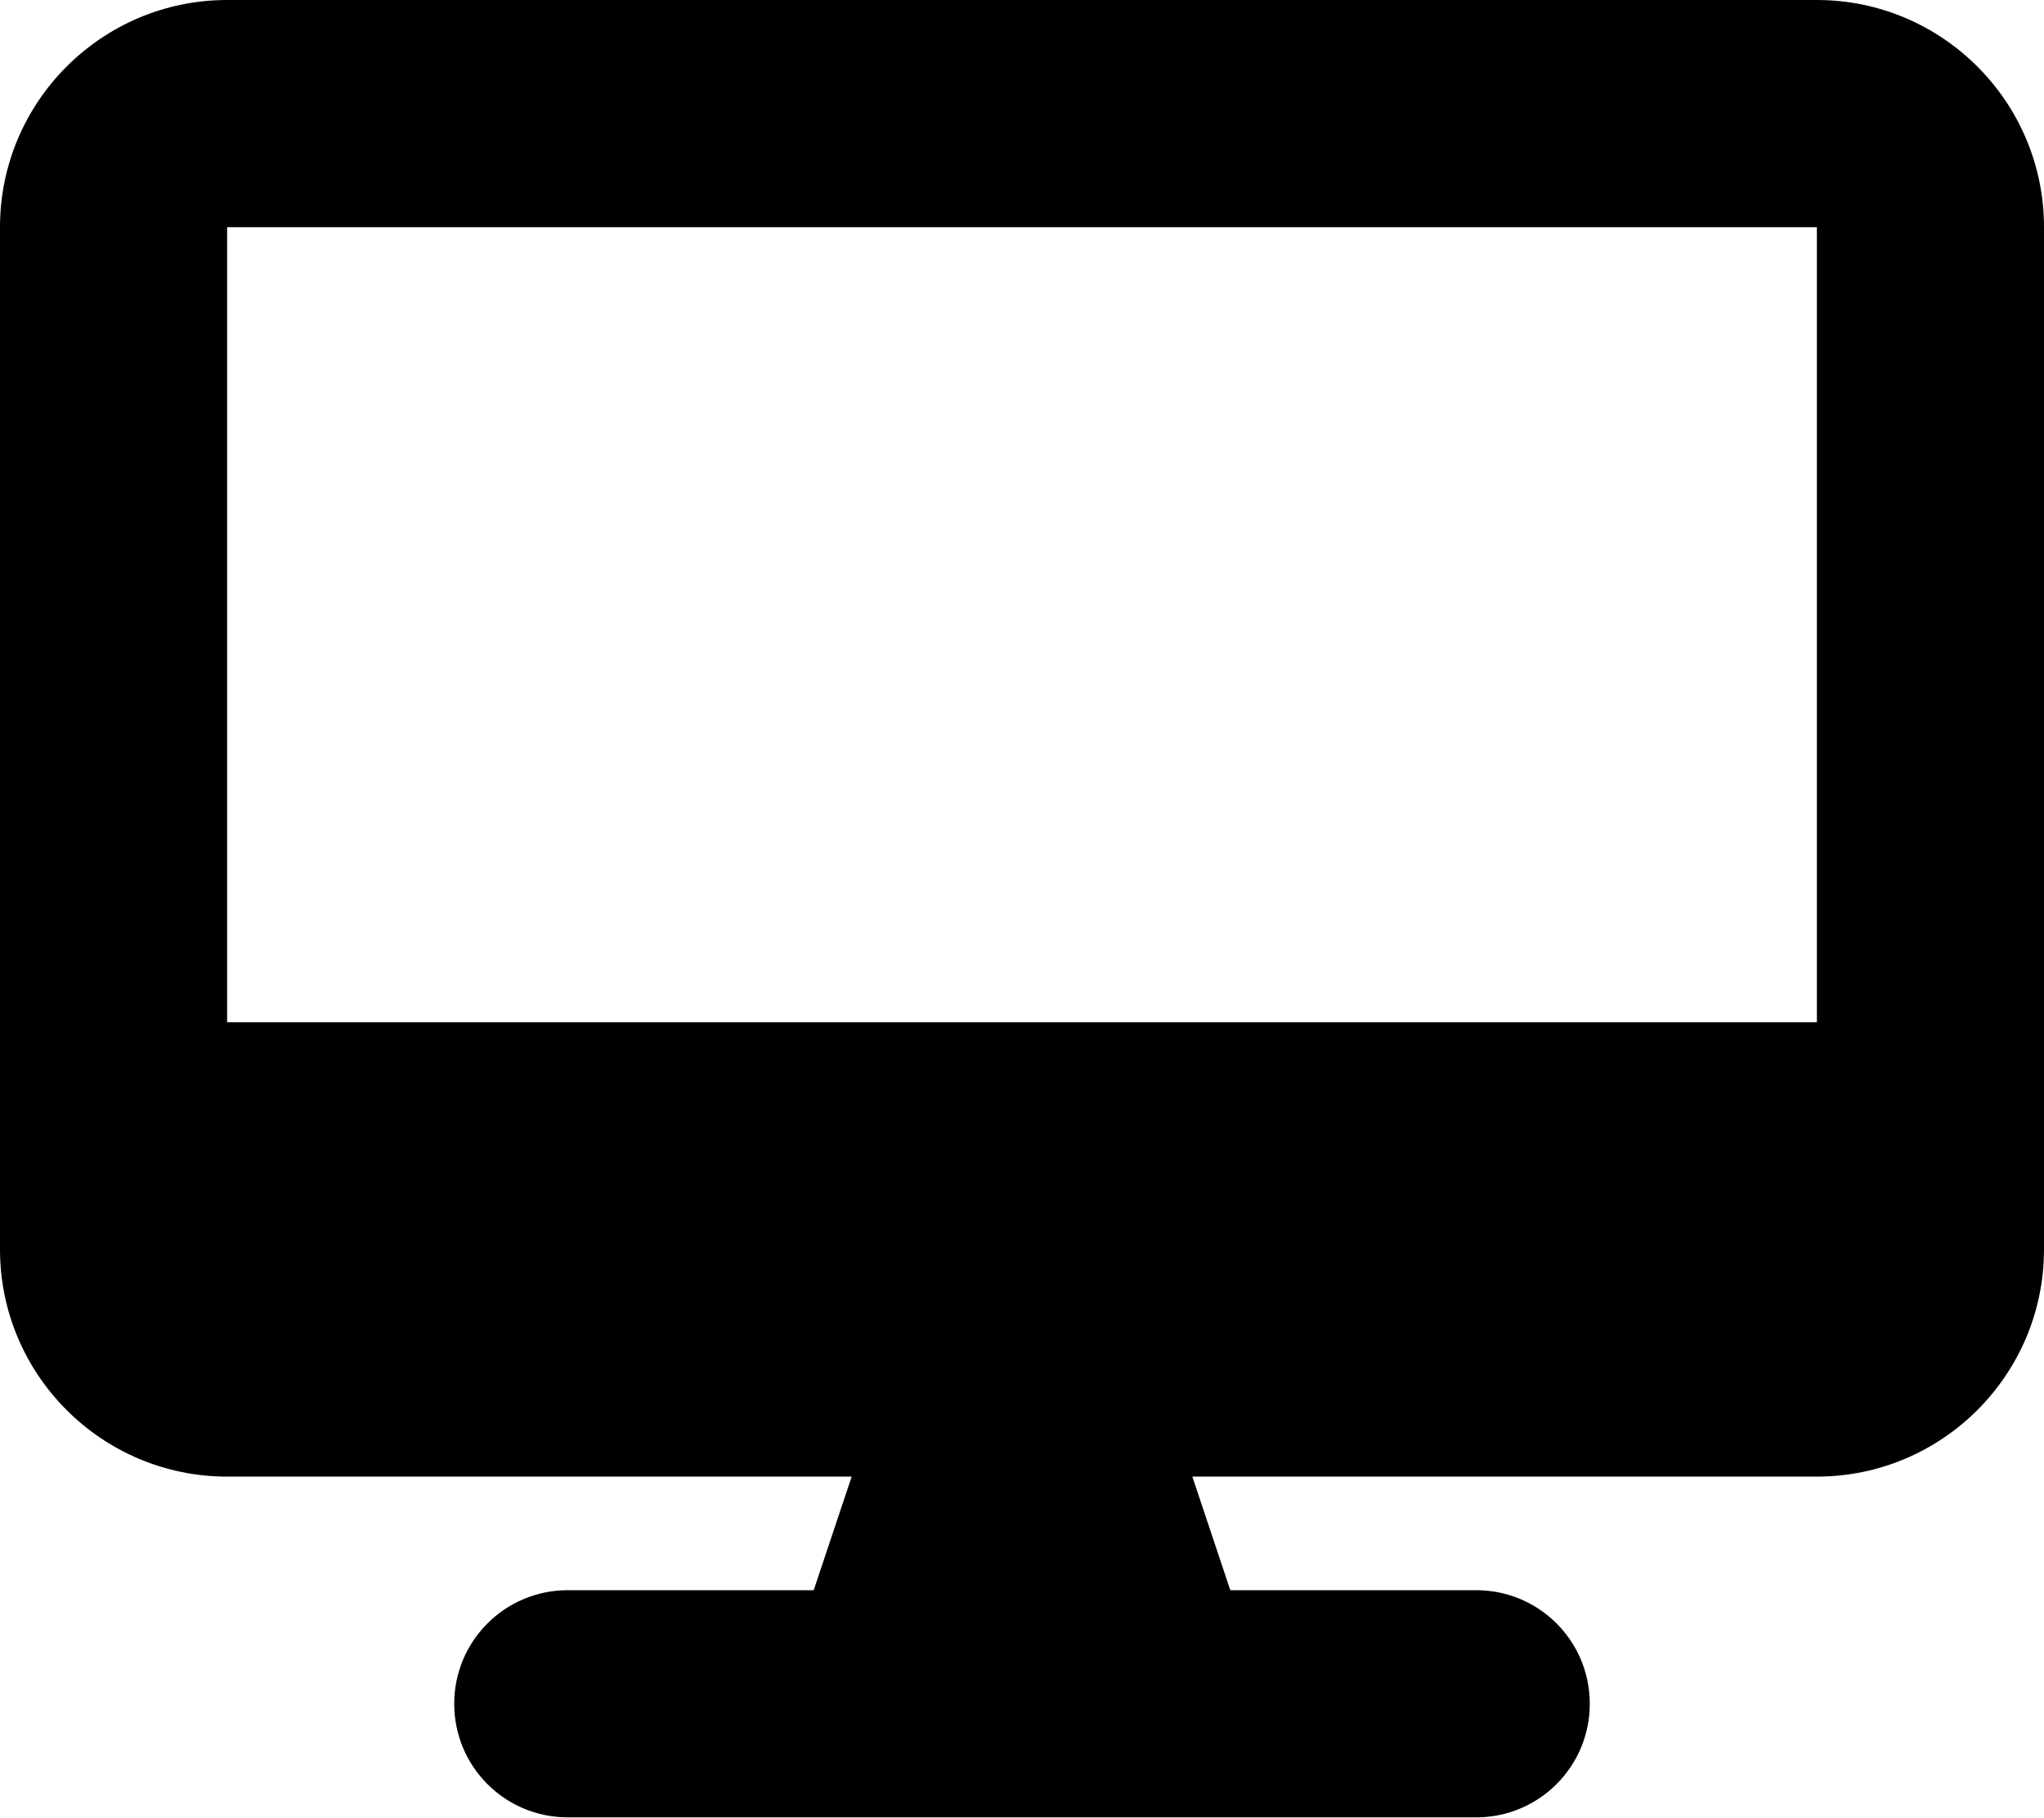
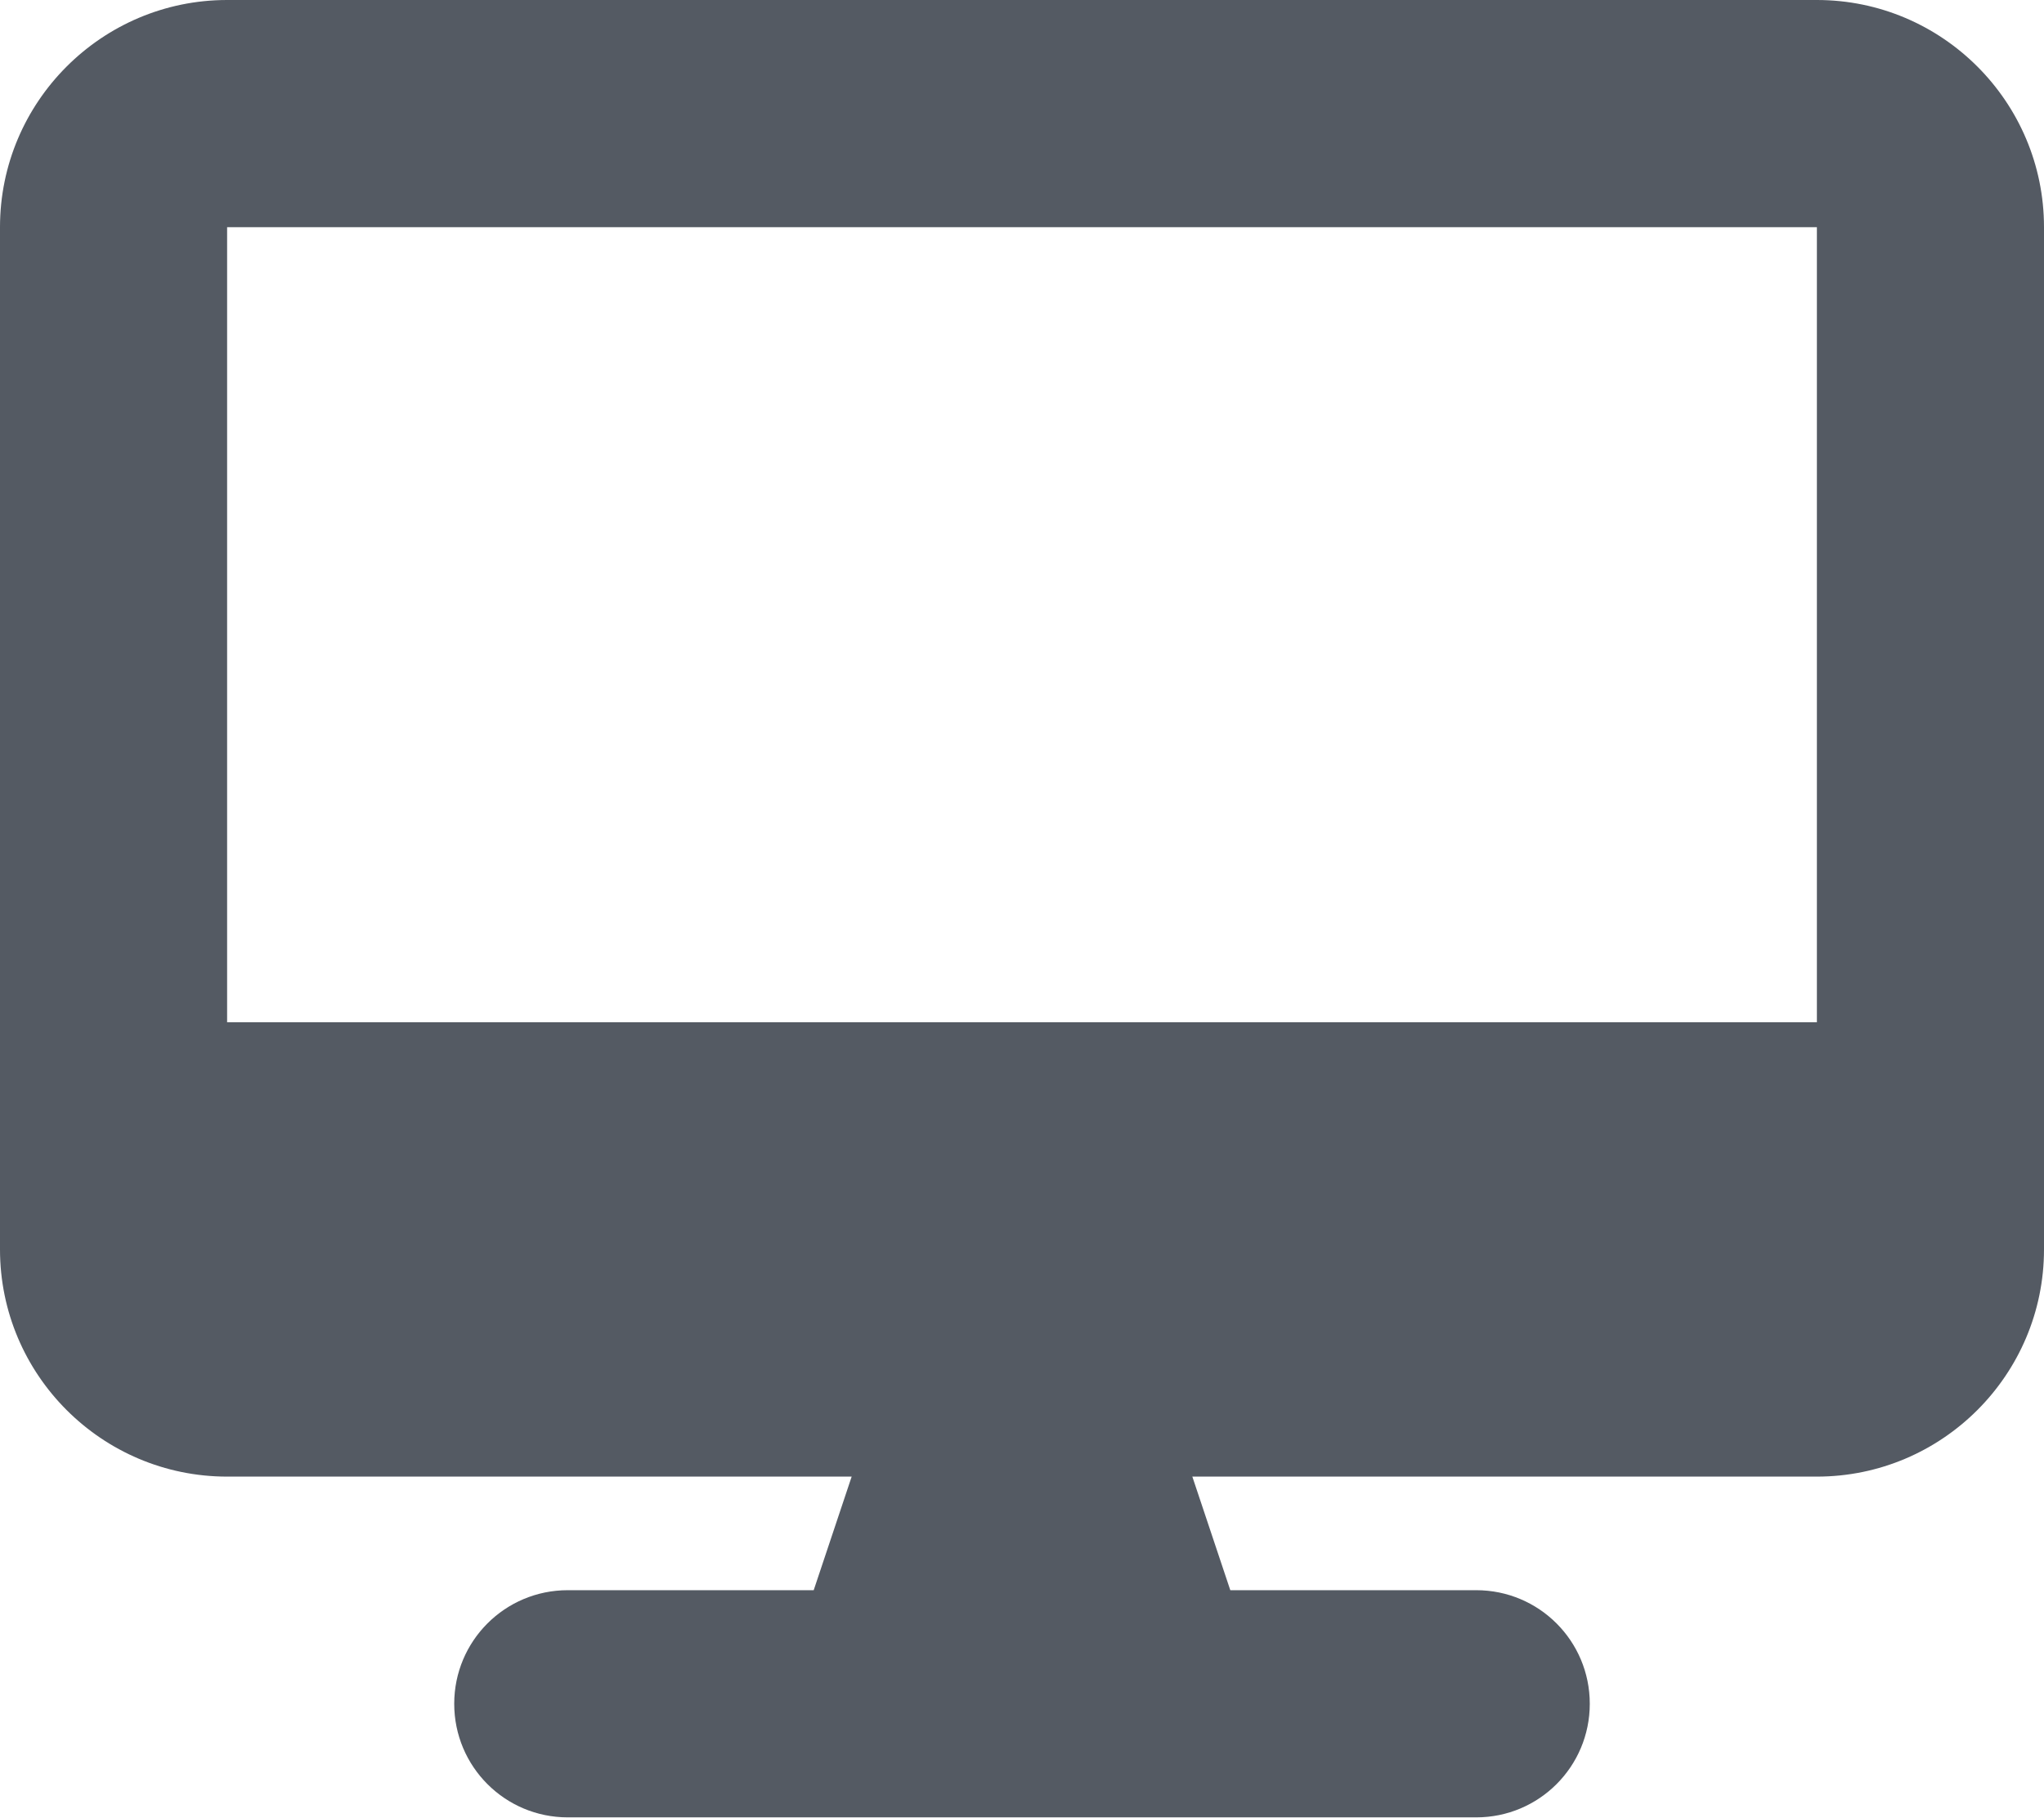
<svg xmlns="http://www.w3.org/2000/svg" viewBox="0 0 576 512">
-   <path d="M64 0C28.7 0 0 28.7 0 64V352c0 35.3 28.7 64 64 64H240l-10.7 32H160c-17.7 0-32 14.3-32 32s14.3 32 32 32H416c17.7 0 32-14.3 32-32s-14.3-32-32-32H346.7L336 416H512c35.3 0 64-28.7 64-64V64c0-35.3-28.7-64-64-64H64zM512 64V288H64V64H512z" />
+   <path fill="#545a63" d="M64 0C28.7 0 0 28.7 0 64V352c0 35.3 28.7 64 64 64H240l-10.7 32H160c-17.7 0-32 14.3-32 32s14.3 32 32 32H416c17.7 0 32-14.3 32-32s-14.3-32-32-32H346.7L336 416H512c35.3 0 64-28.7 64-64V64c0-35.3-28.7-64-64-64H64zM512 64V288H64V64H512z" />
</svg>
